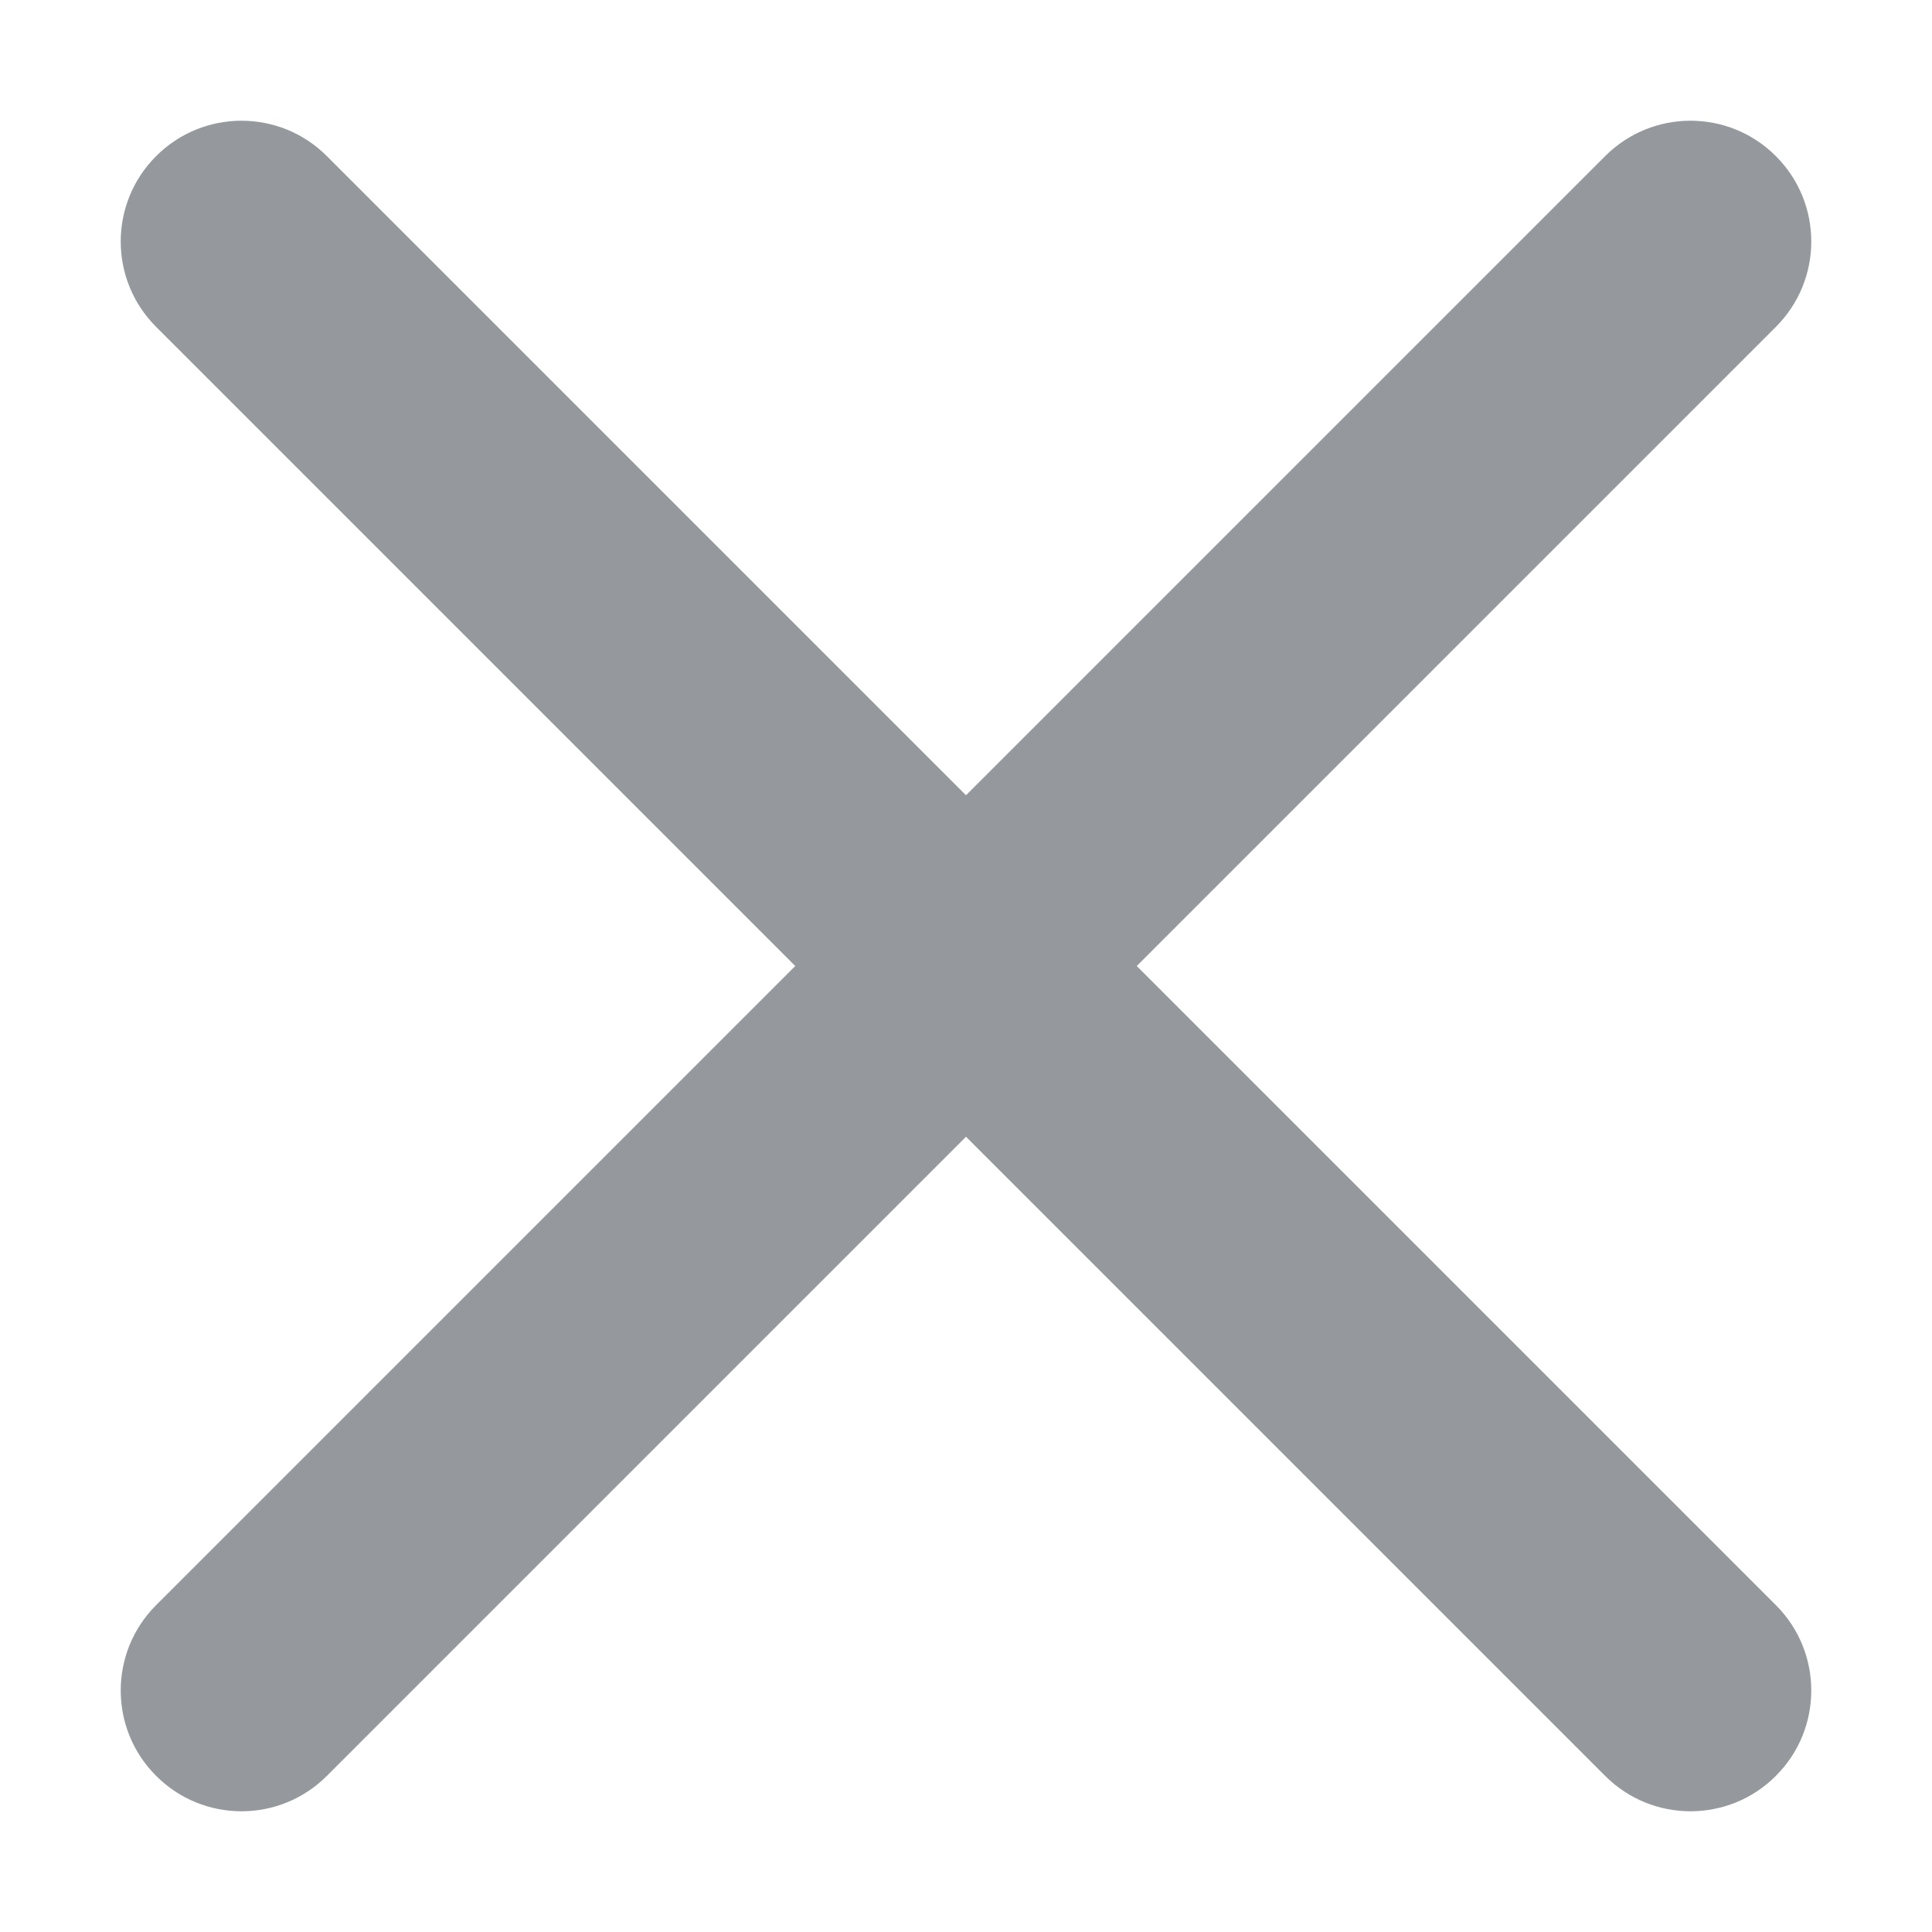
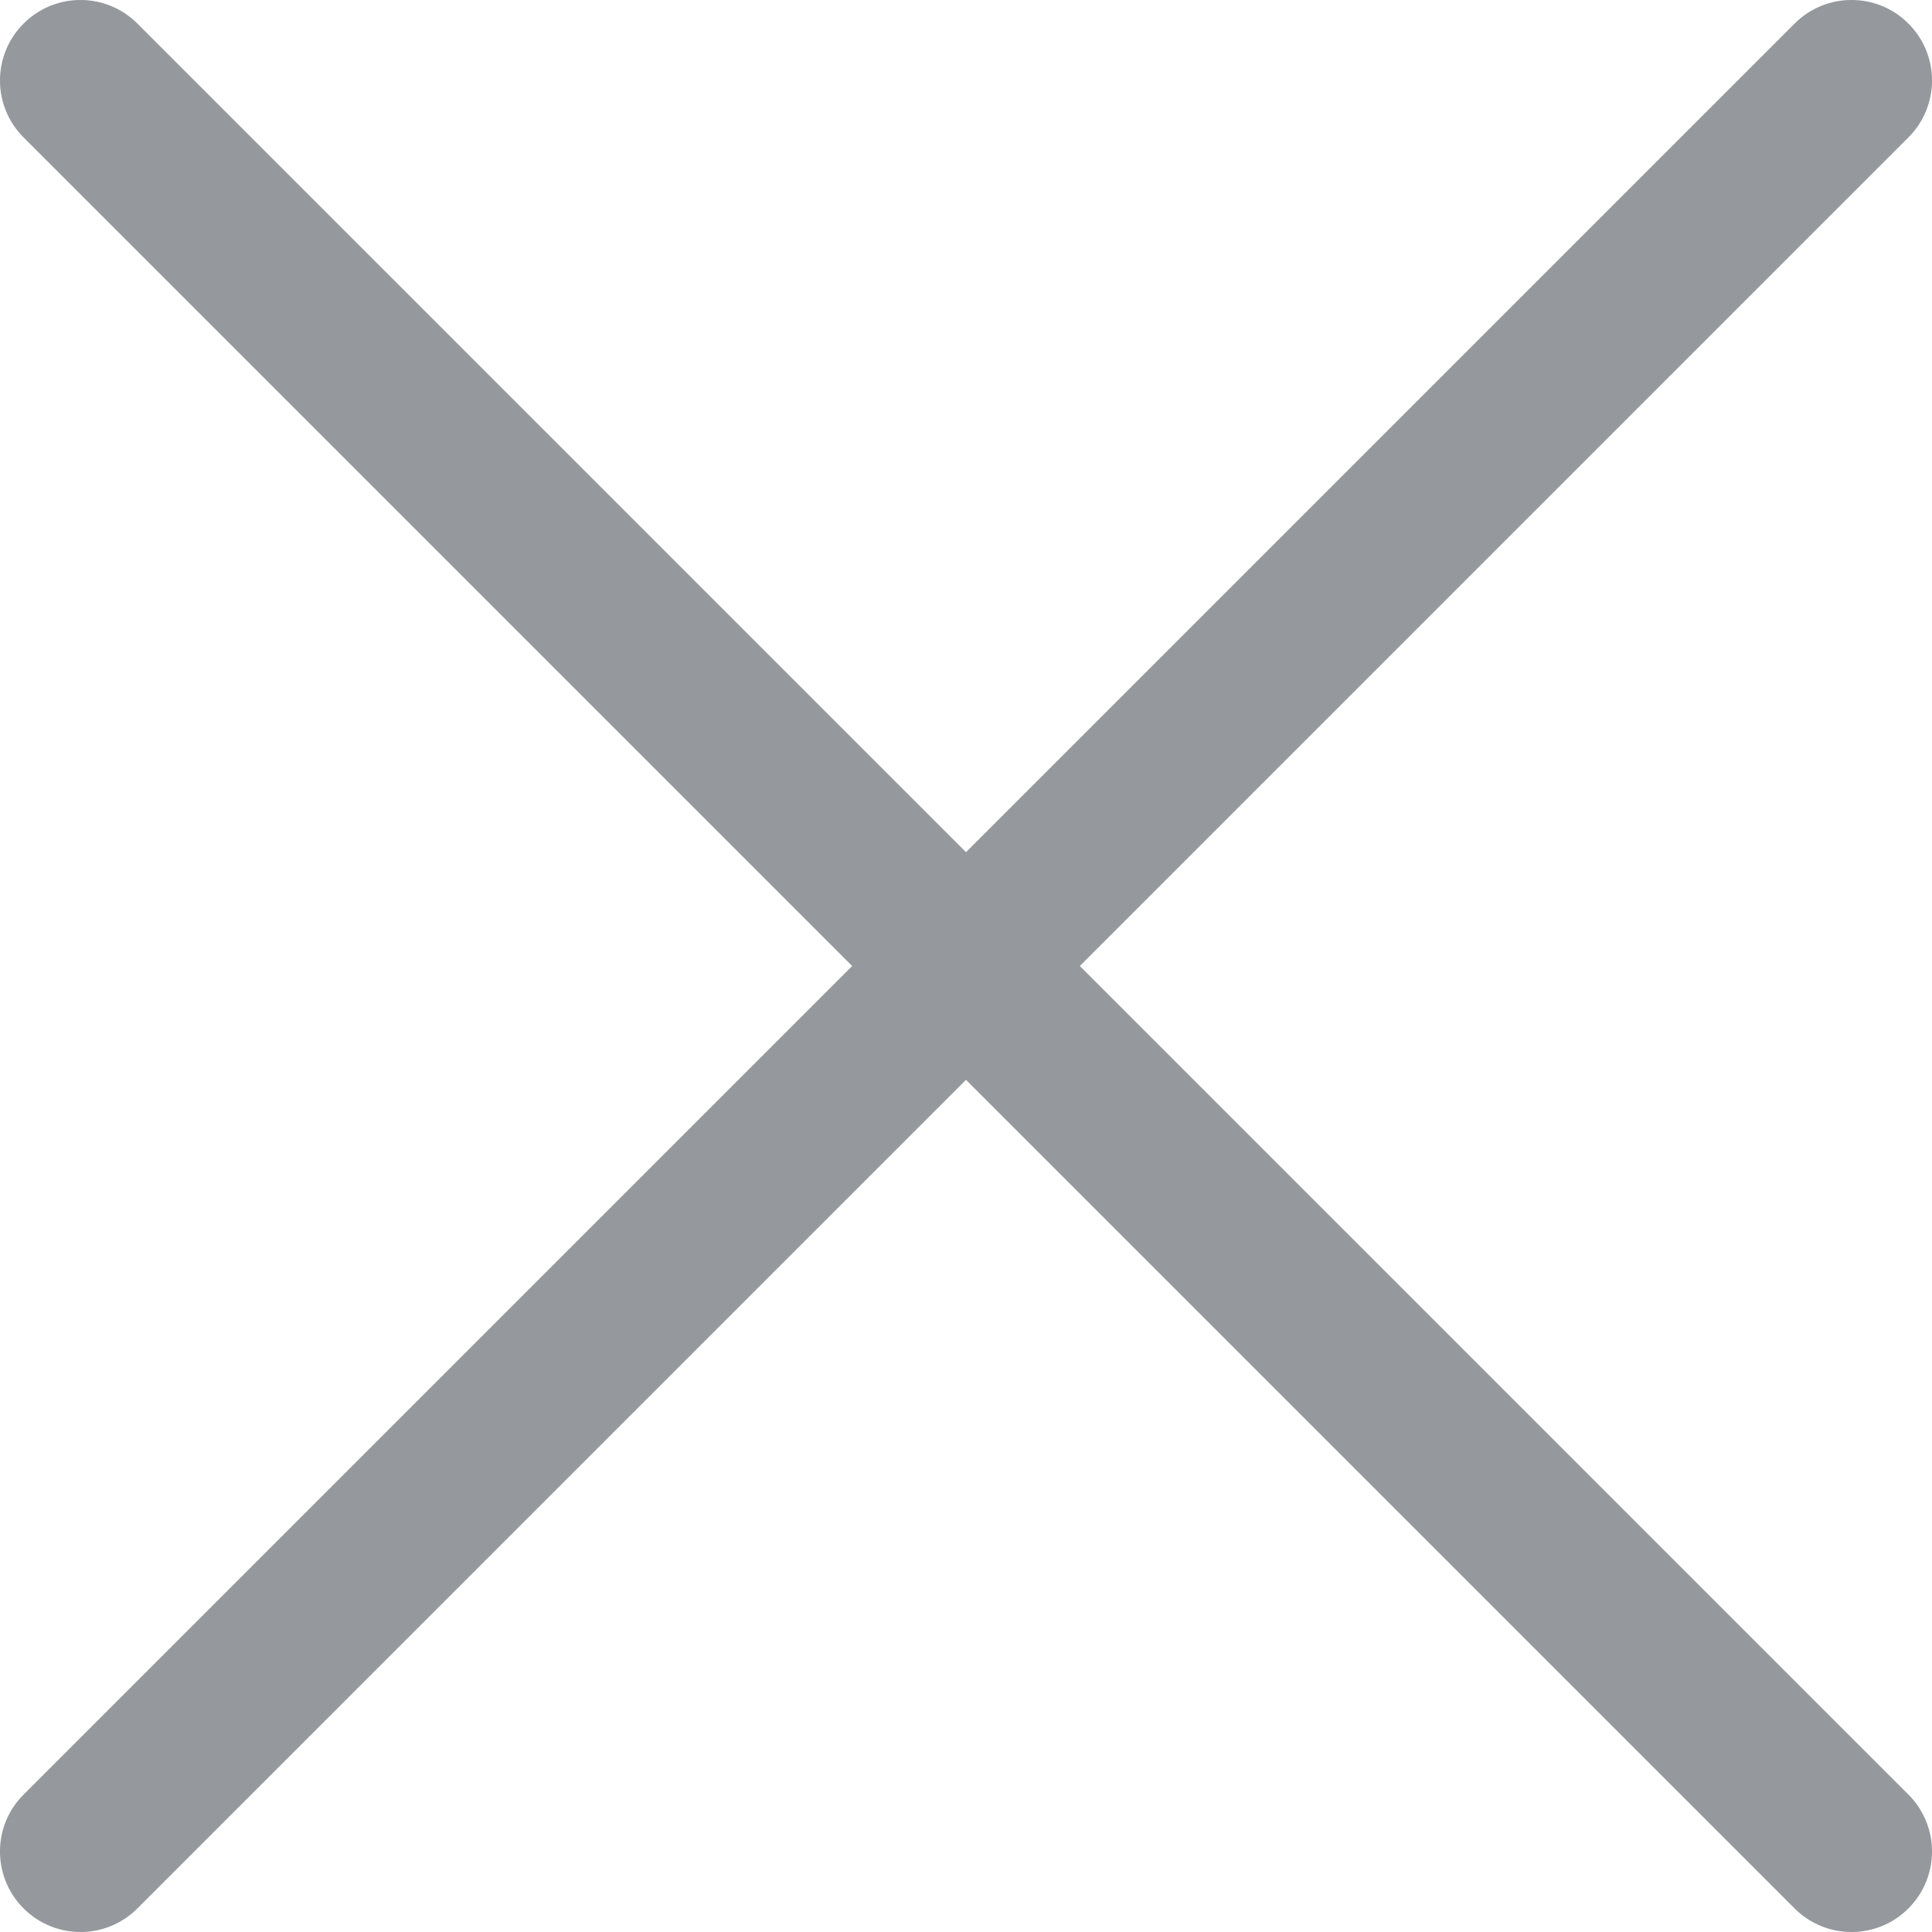
- <svg xmlns="http://www.w3.org/2000/svg" width="16" height="16" viewBox="0 0 16 16">
-   <path fill="#95999d" fill-rule="evenodd" d="M134.586,136 L129.293,130.707 C128.902,130.317 128.902,129.683 129.293,129.293 C129.683,128.902 130.317,128.902 130.707,129.293 L136,134.586 L141.293,129.293 C141.683,128.902 142.317,128.902 142.707,129.293 C143.098,129.683 143.098,130.317 142.707,130.707 L137.414,136 L142.707,141.293 C143.098,141.683 143.098,142.317 142.707,142.707 C142.317,143.098 141.683,143.098 141.293,142.707 L136,137.414 L130.707,142.707 C130.317,143.098 129.683,143.098 129.293,142.707 C128.902,142.317 128.902,141.683 129.293,141.293 L134.586,136 Z" transform="translate(-128 -128)" />
+ <svg xmlns="http://www.w3.org/2000/svg" width="24" height="24" viewBox="0 0 24 24">
+   <path fill="#95999D" fill-rule="evenodd" d="M106.586,44 L96.293,33.707 C95.902,33.317 95.902,32.683 96.293,32.293 C96.683,31.902 97.317,31.902 97.707,32.293 L108,42.586 L118.293,32.293 C118.683,31.902 119.317,31.902 119.707,32.293 C120.098,32.683 120.098,33.317 119.707,33.707 L109.414,44 L119.707,54.293 C120.098,54.683 120.098,55.317 119.707,55.707 C119.317,56.098 118.683,56.098 118.293,55.707 L108,45.414 L97.707,55.707 C97.317,56.098 96.683,56.098 96.293,55.707 C95.902,55.317 95.902,54.683 96.293,54.293 L106.586,44 Z" transform="translate(-96 -32)" />
</svg>
